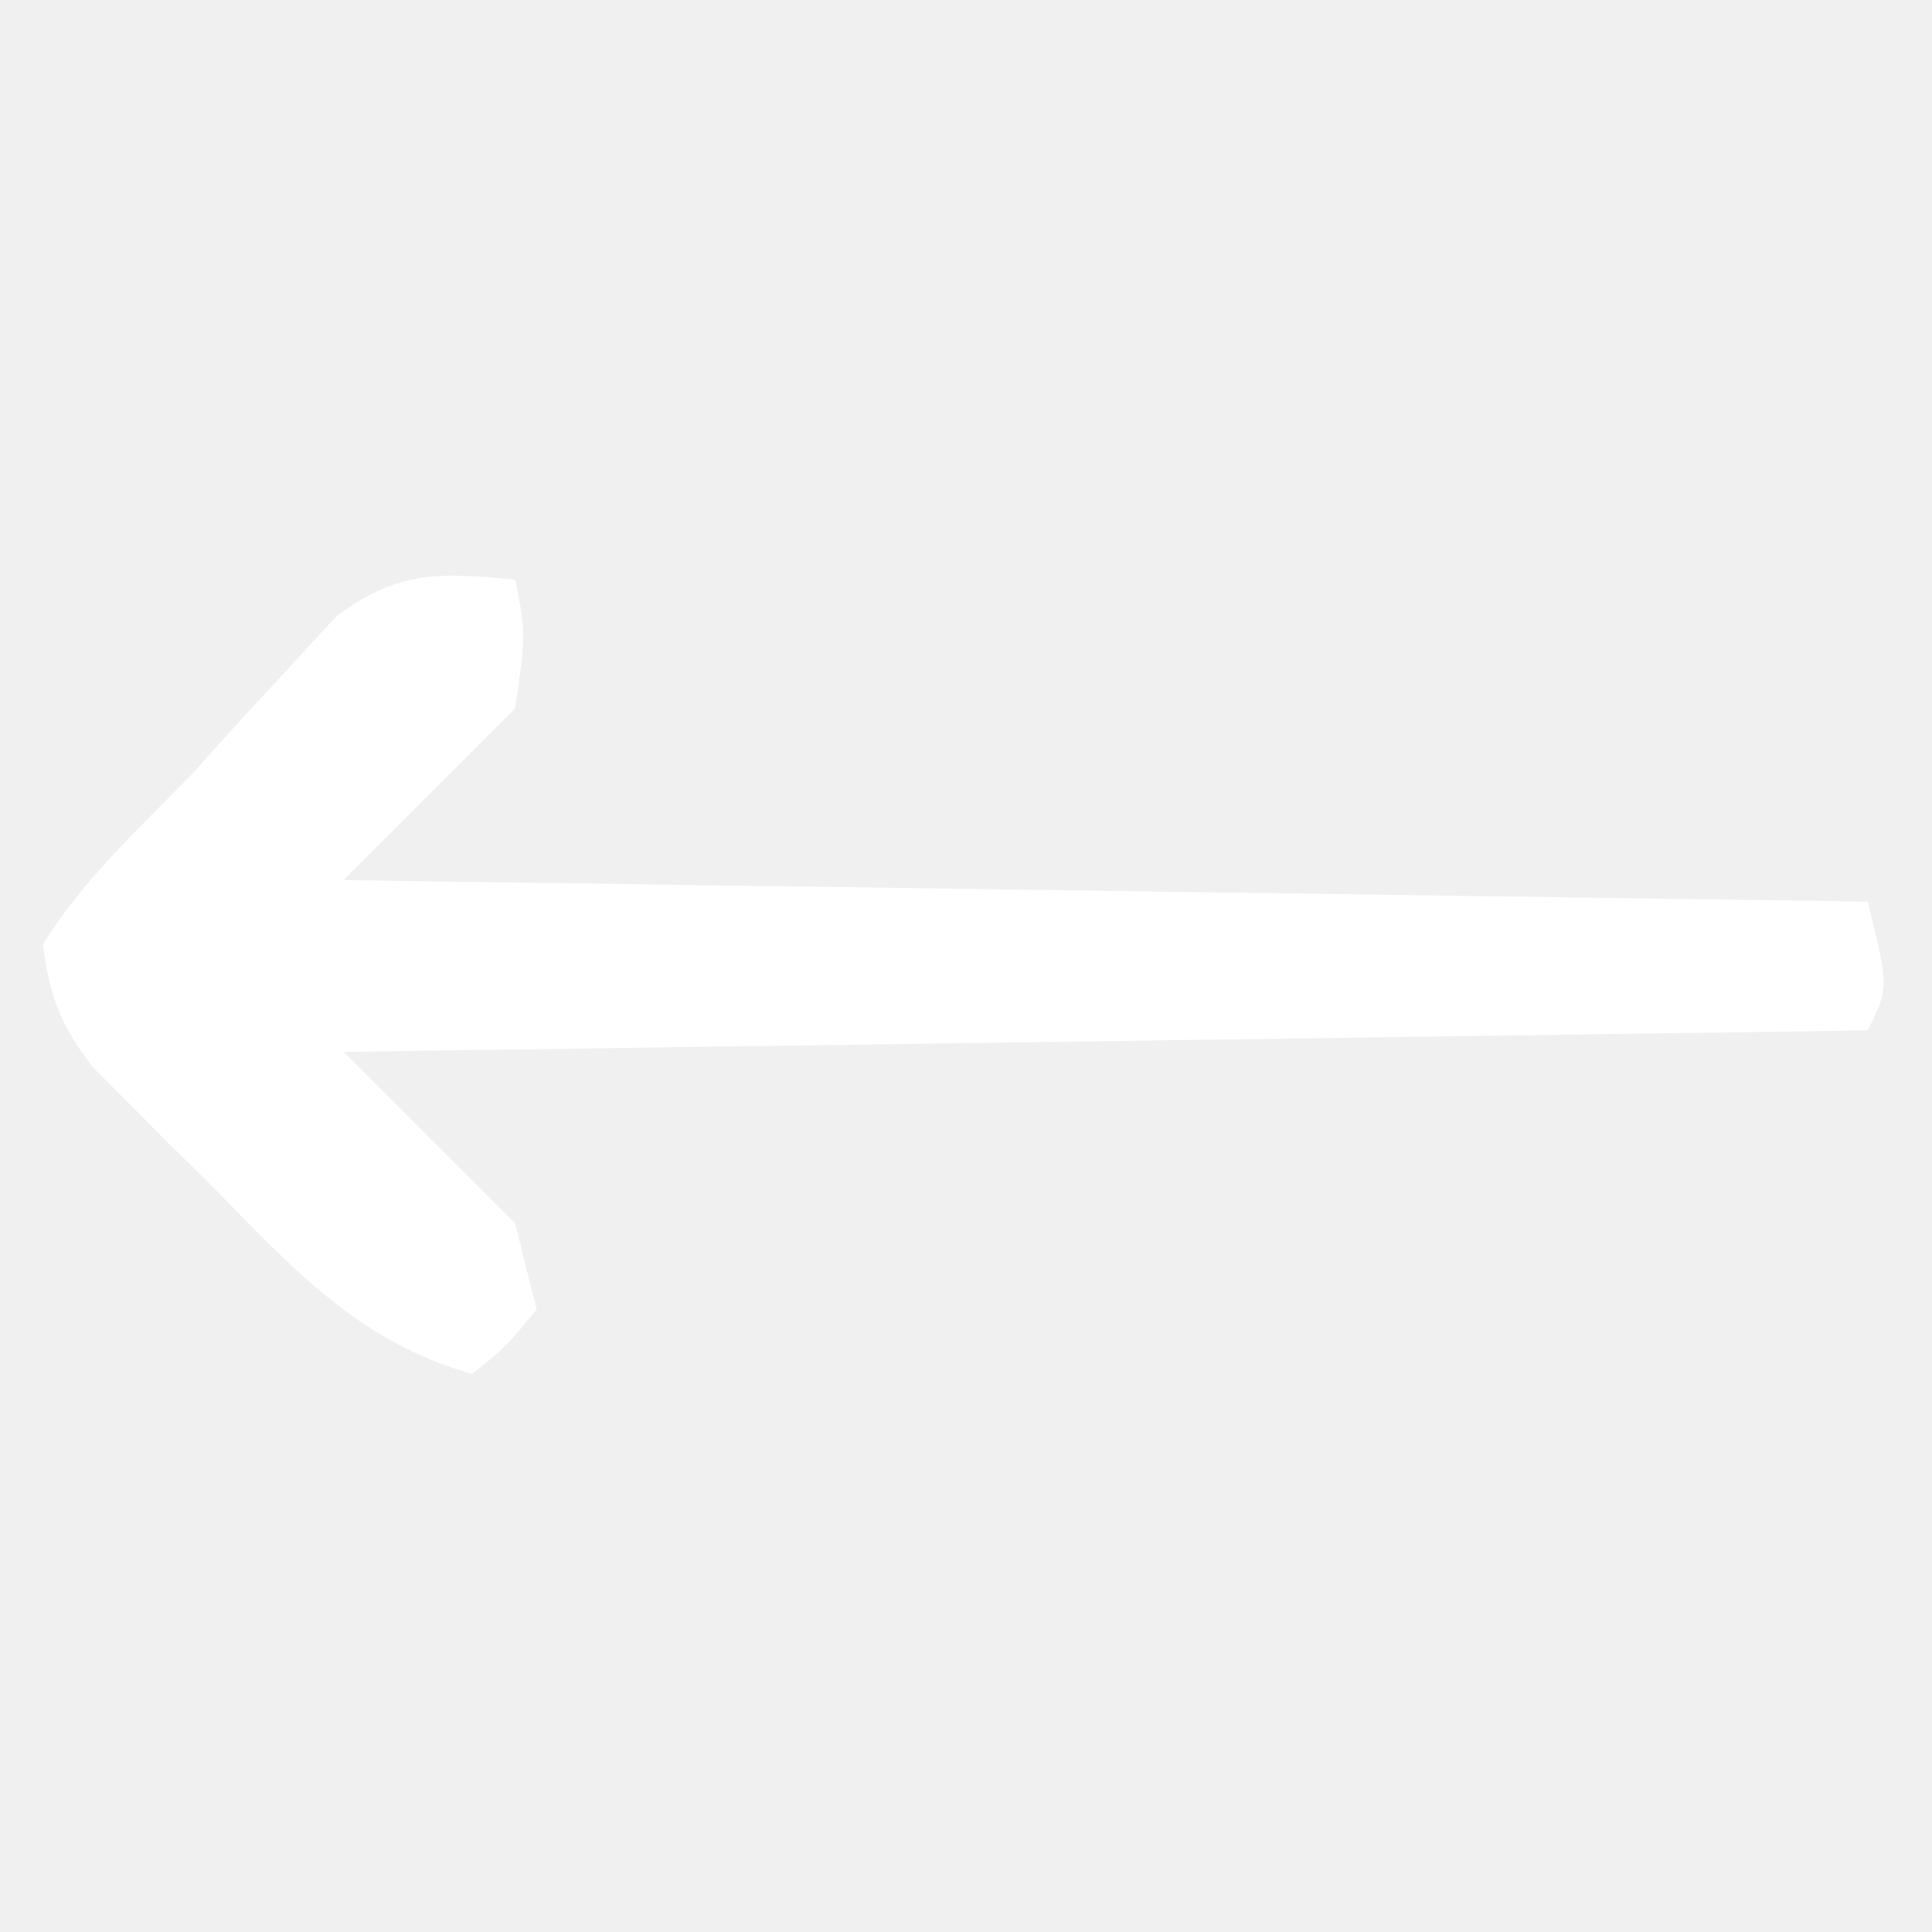
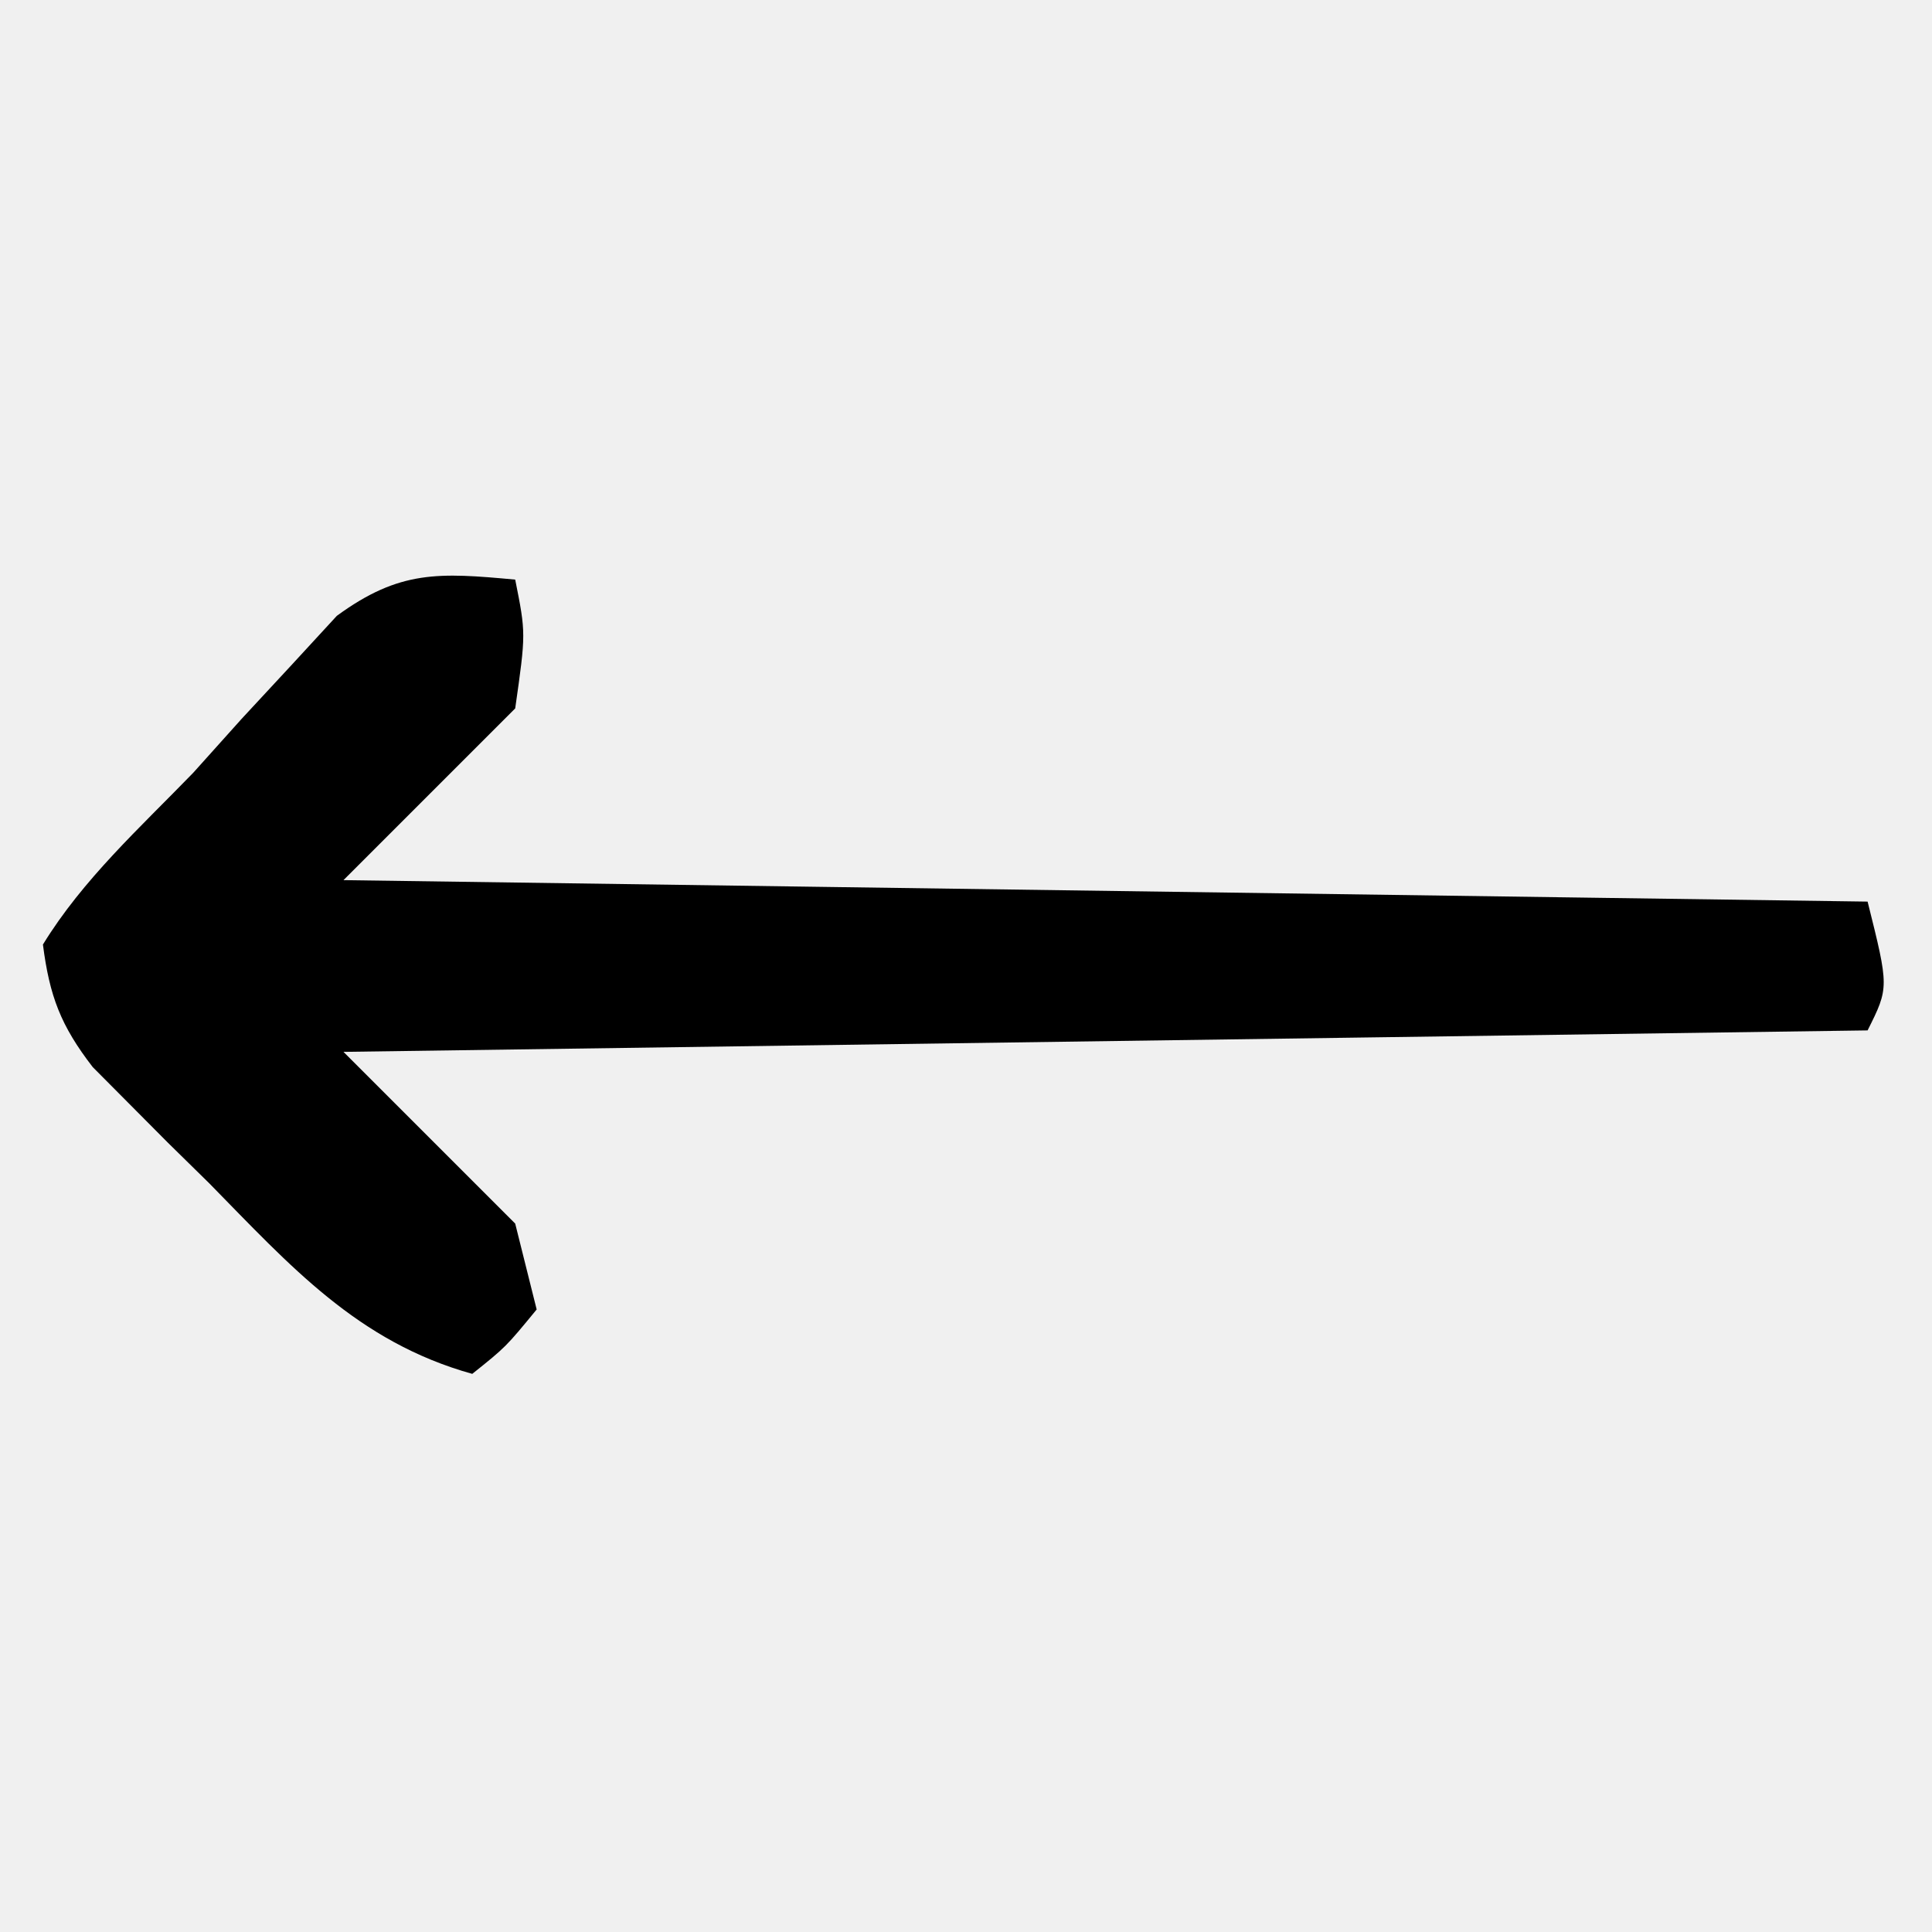
<svg xmlns="http://www.w3.org/2000/svg" version="1.1" width="90" height="90">
-   <path d="M0 0 C0.5 2.5 0.5 2.5 0 6 C-2.64 8.64 -5.28 11.28 -8 14 C15.43 14.33 38.86 14.66 63 15 C64 19 64 19 63 21 C27.855 21.495 27.855 21.495 -8 22 C-5.36 24.64 -2.72 27.28 0 30 C0.33 31.32 0.66 32.64 1 34 C-0.438 35.75 -0.438 35.75 -2 37 C-7.34 35.512 -10.481 31.965 -14.25 28.125 C-15.205 27.187 -15.205 27.187 -16.18 26.23 C-16.786 25.621 -17.391 25.011 -18.016 24.383 C-18.565 23.83 -19.115 23.277 -19.681 22.708 C-21.169 20.782 -21.692 19.405 -22 17 C-20.141 13.965 -17.47 11.55 -15 9 C-14.254 8.169 -13.507 7.337 -12.738 6.48 C-11.979 5.662 -11.22 4.843 -10.438 4 C-9.735 3.237 -9.032 2.474 -8.309 1.688 C-5.379 -0.454 -3.547 -0.326 0 0 Z " fill="#FFFFFF" transform="translate(24,27)" />
+   <path d="M0 0 C0.5 2.5 0.5 2.5 0 6 C-2.64 8.64 -5.28 11.28 -8 14 C15.43 14.33 38.86 14.66 63 15 C64 19 64 19 63 21 C27.855 21.495 27.855 21.495 -8 22 C-5.36 24.64 -2.72 27.28 0 30 C0.33 31.32 0.66 32.64 1 34 C-0.438 35.75 -0.438 35.75 -2 37 C-7.34 35.512 -10.481 31.965 -14.25 28.125 C-15.205 27.187 -15.205 27.187 -16.18 26.23 C-16.786 25.621 -17.391 25.011 -18.016 24.383 C-18.565 23.83 -19.115 23.277 -19.681 22.708 C-21.169 20.782 -21.692 19.405 -22 17 C-20.141 13.965 -17.47 11.55 -15 9 C-14.254 8.169 -13.507 7.337 -12.738 6.48 C-11.979 5.662 -11.22 4.843 -10.438 4 C-9.735 3.237 -9.032 2.474 -8.309 1.688 C-5.379 -0.454 -3.547 -0.326 0 0 Z " fill="currentColor" transform="translate(24,27)" />
</svg>
